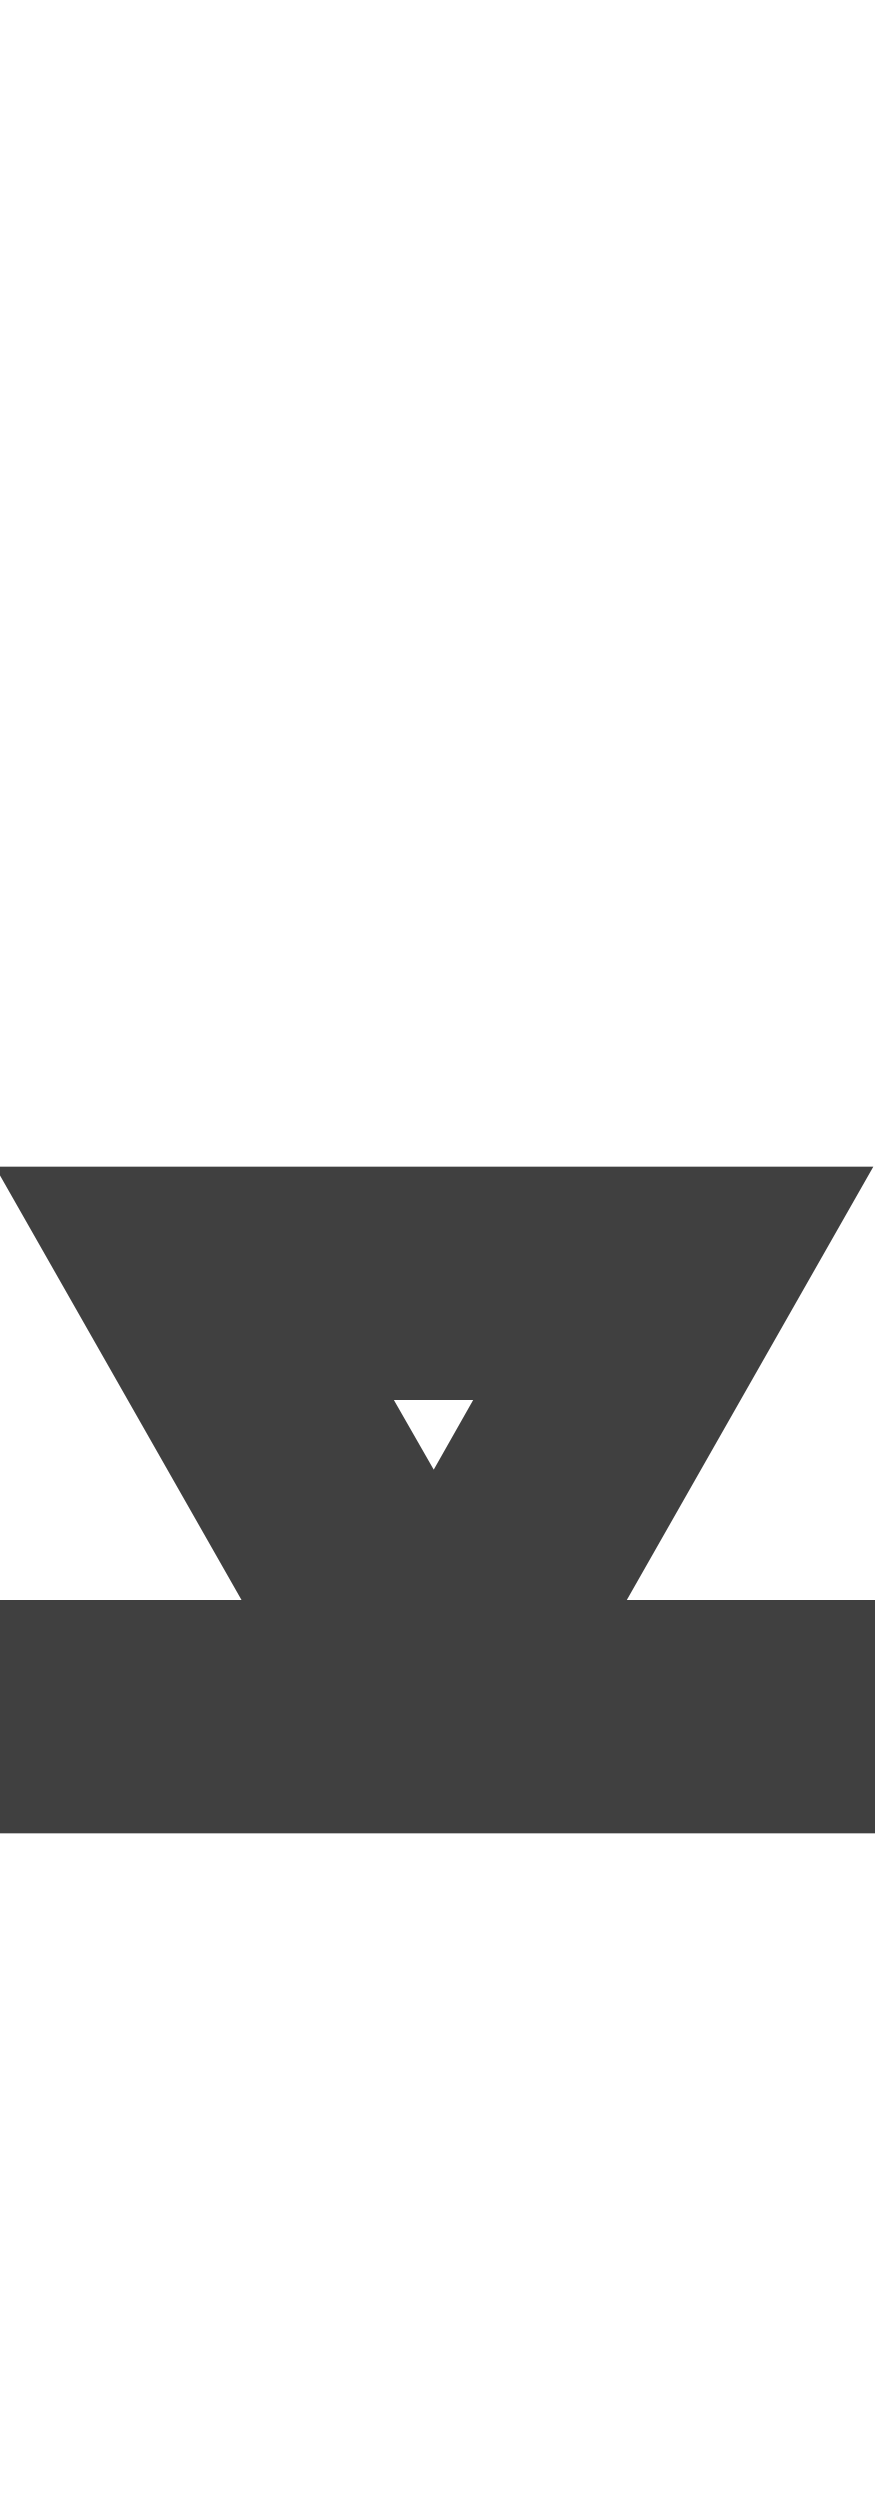
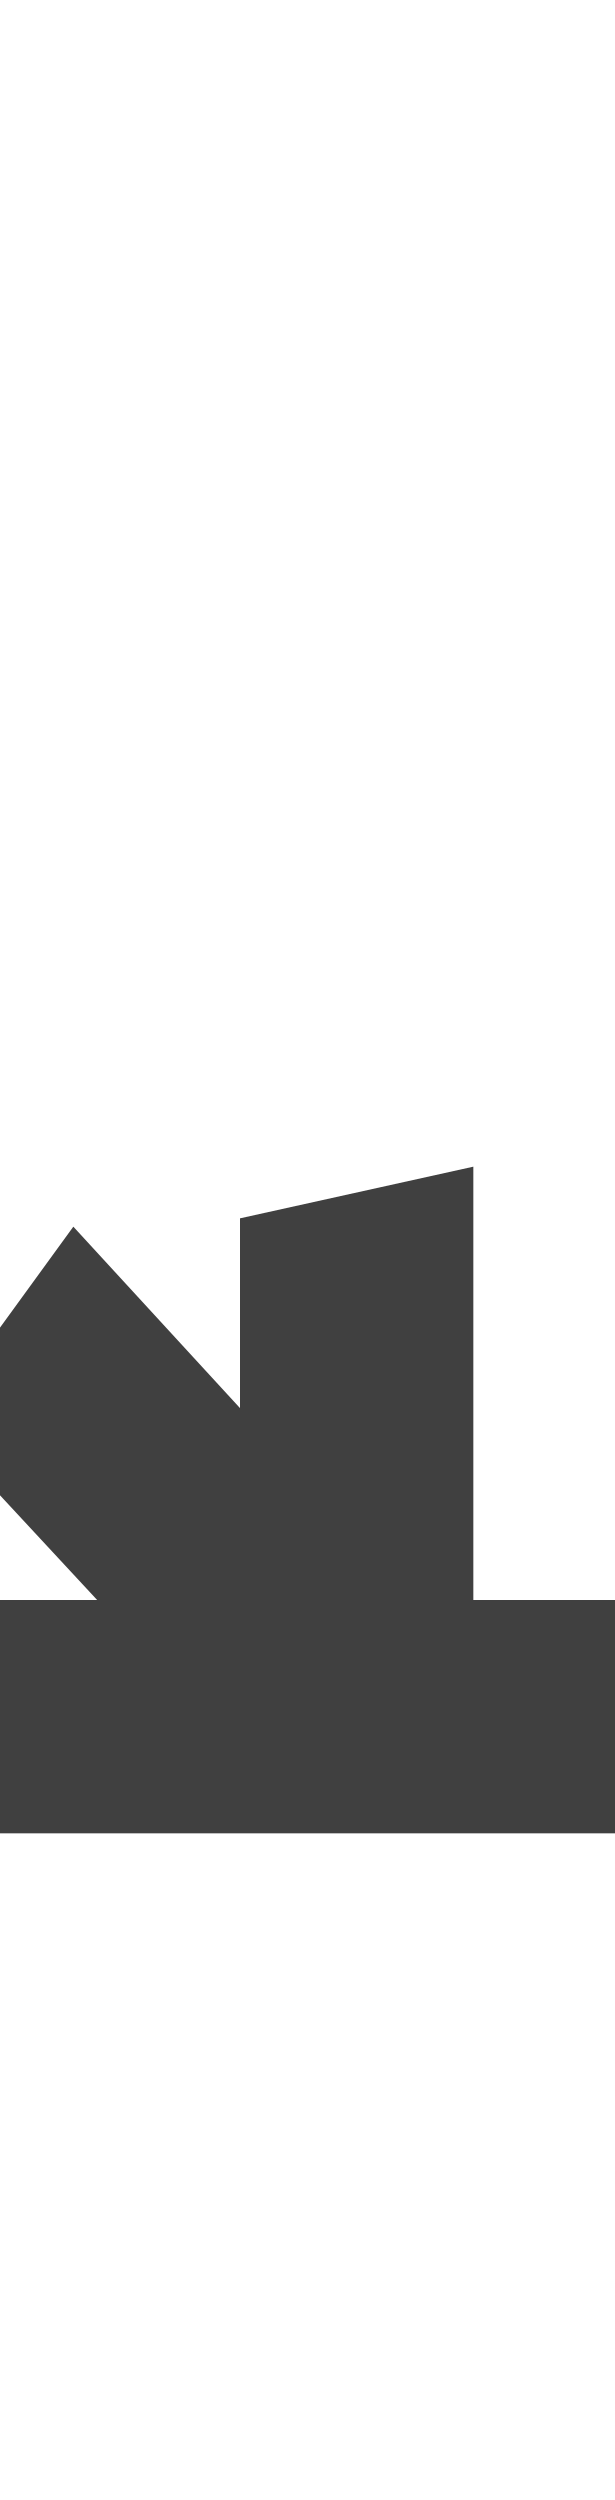
- <svg xmlns="http://www.w3.org/2000/svg" version="1.1" viewBox="0 0 525.0 1500.0" width="525.0" height="1500.0">
+ <svg xmlns="http://www.w3.org/2000/svg" version="1.1" viewBox="0 0 369.0 1500.0" width="369.0" height="1500.0">
  <g transform="matrix(1 0 0 -1 0 1100.0)">
-     <path opacity="0.75" d="M-20.0 140.0V0.0H545.0V140.0H-20.0ZM306.0 299.0 208.0 126.0 330.0 59.0 524.0 400.0H-3.0L191.0 59.0L313.0 126.0L214.0 299.0L191.0 260.0H329.0L306.0 299.0Z" />
+     <path opacity="0.75" d="M-20.0 0.0H389.0V140.0H-20.0V0.0ZM178.0 11.0 281.0 106.0 44.0 364.0 -41.0 247.0 178.0 11.0ZM144.0 50.0H284.0V400.0L144.0 369.0V50.0Z" />
  </g>
</svg>
